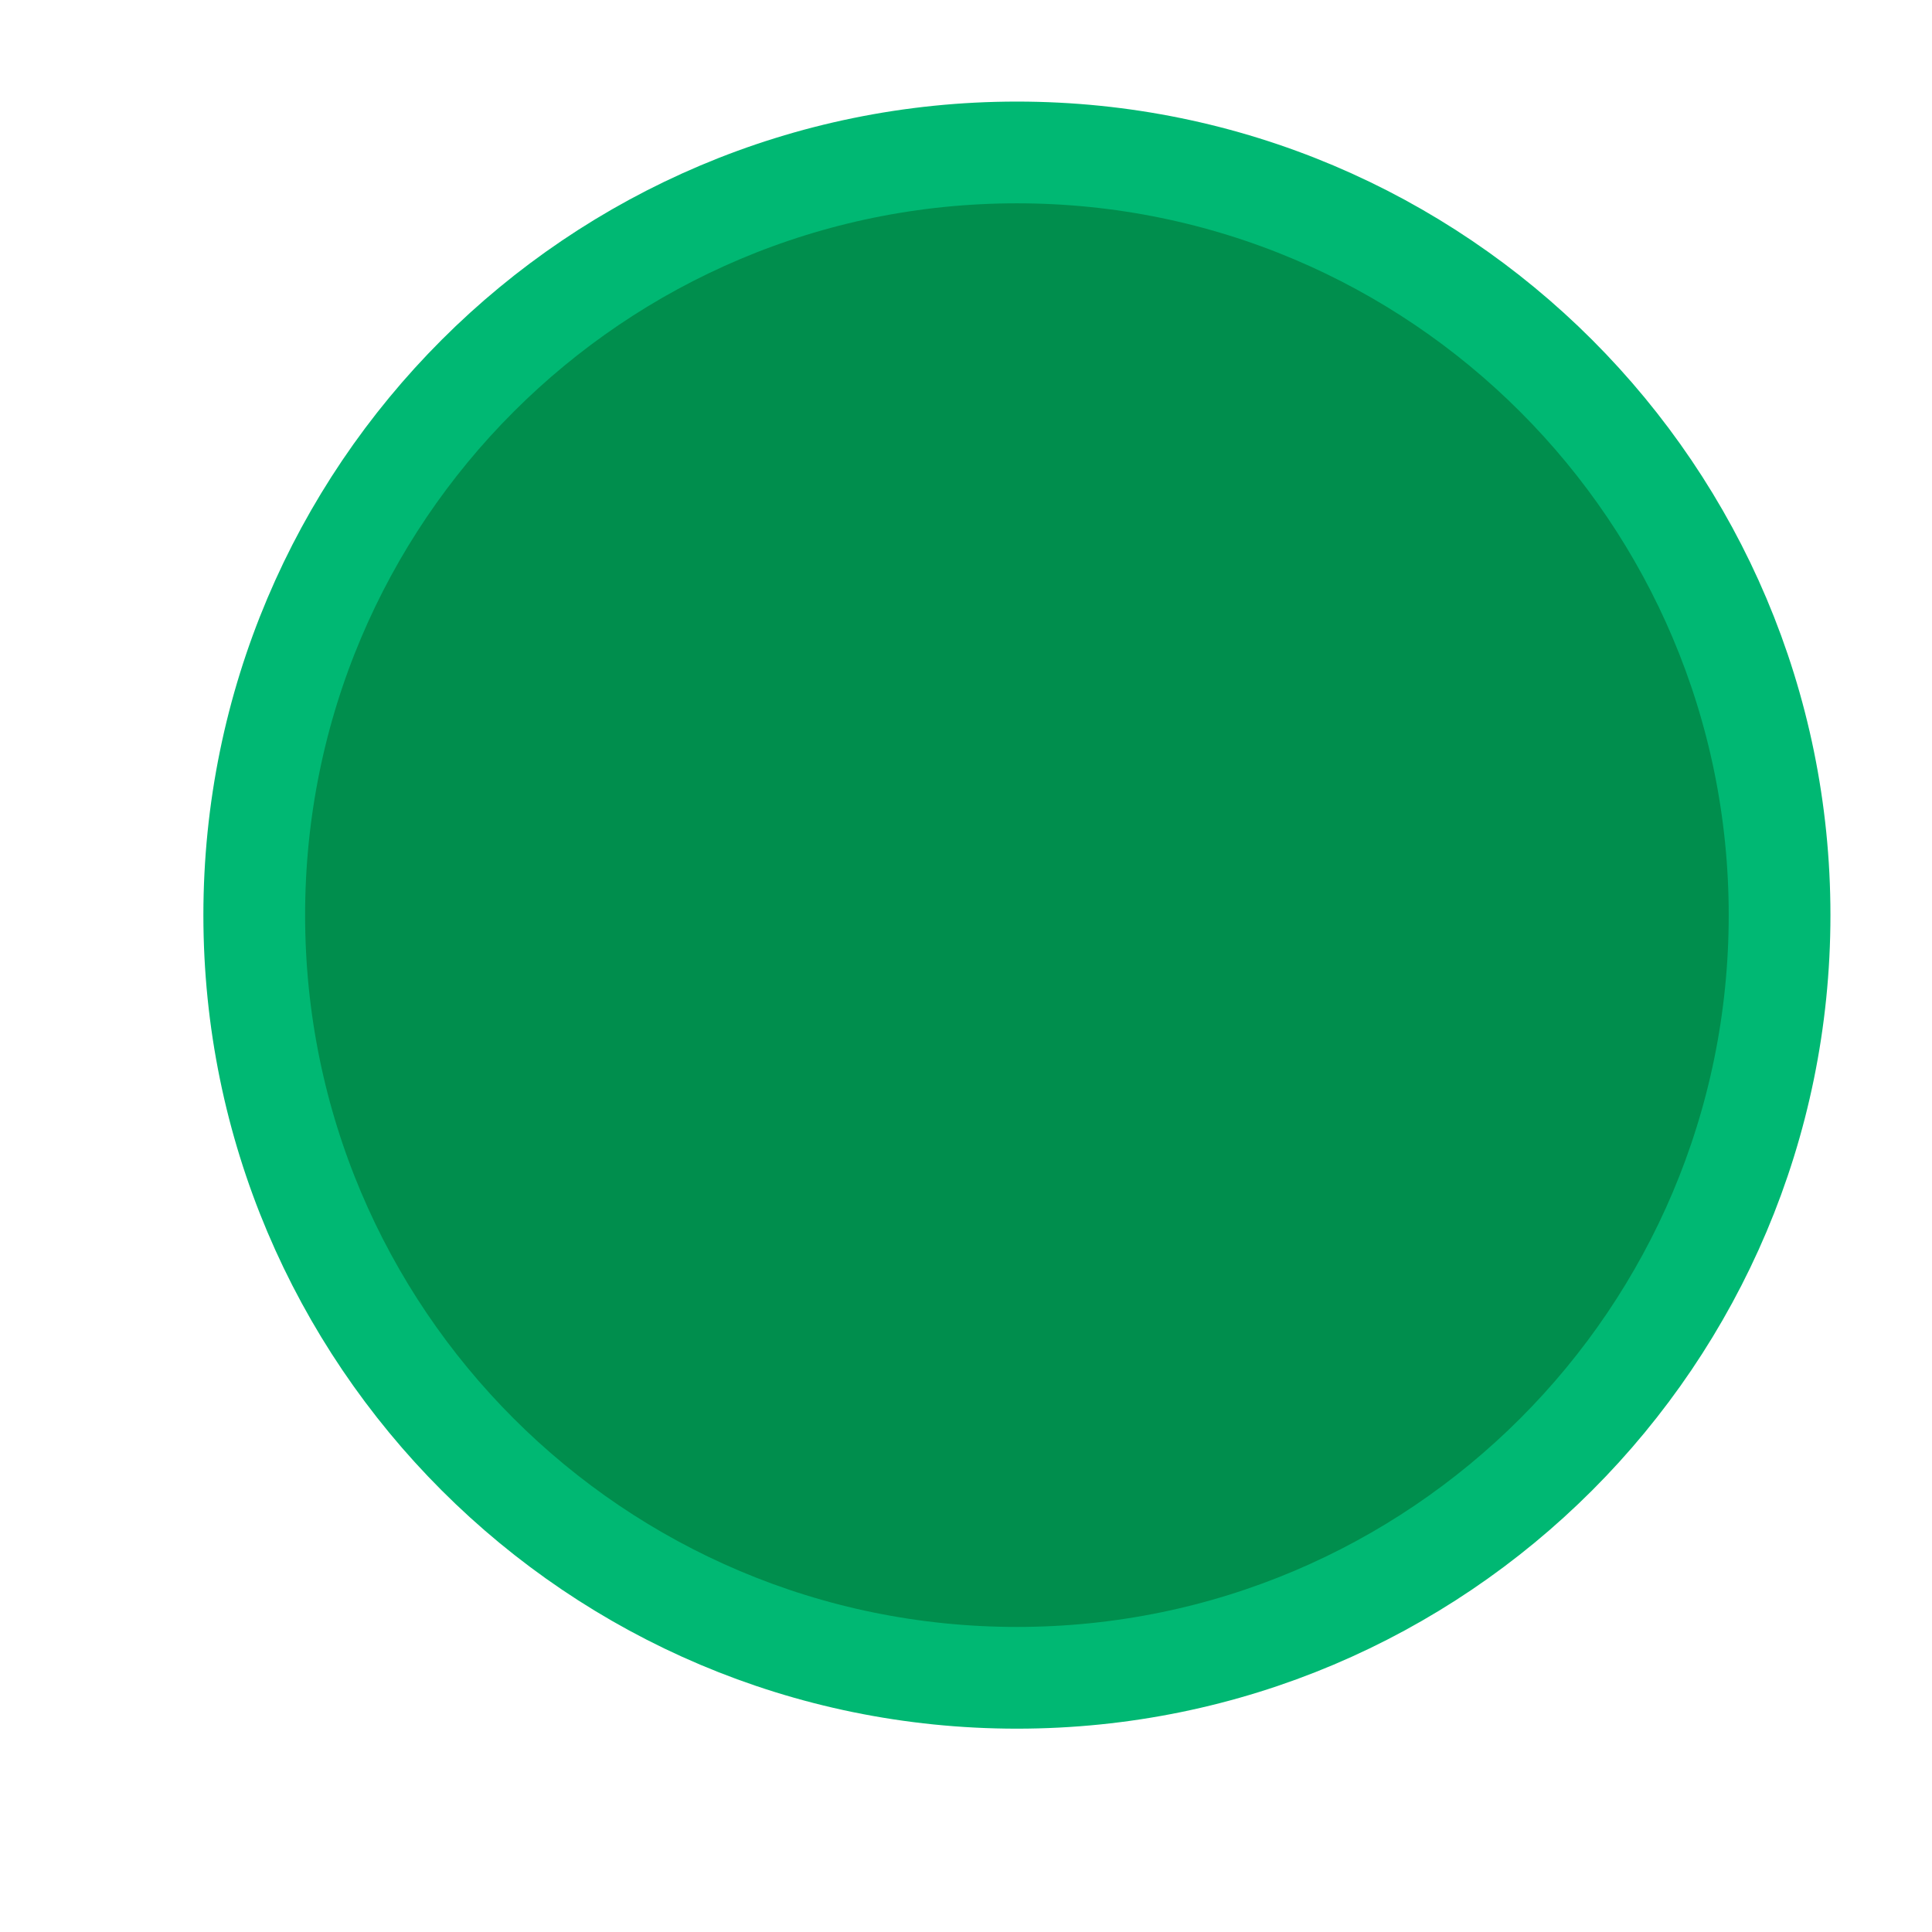
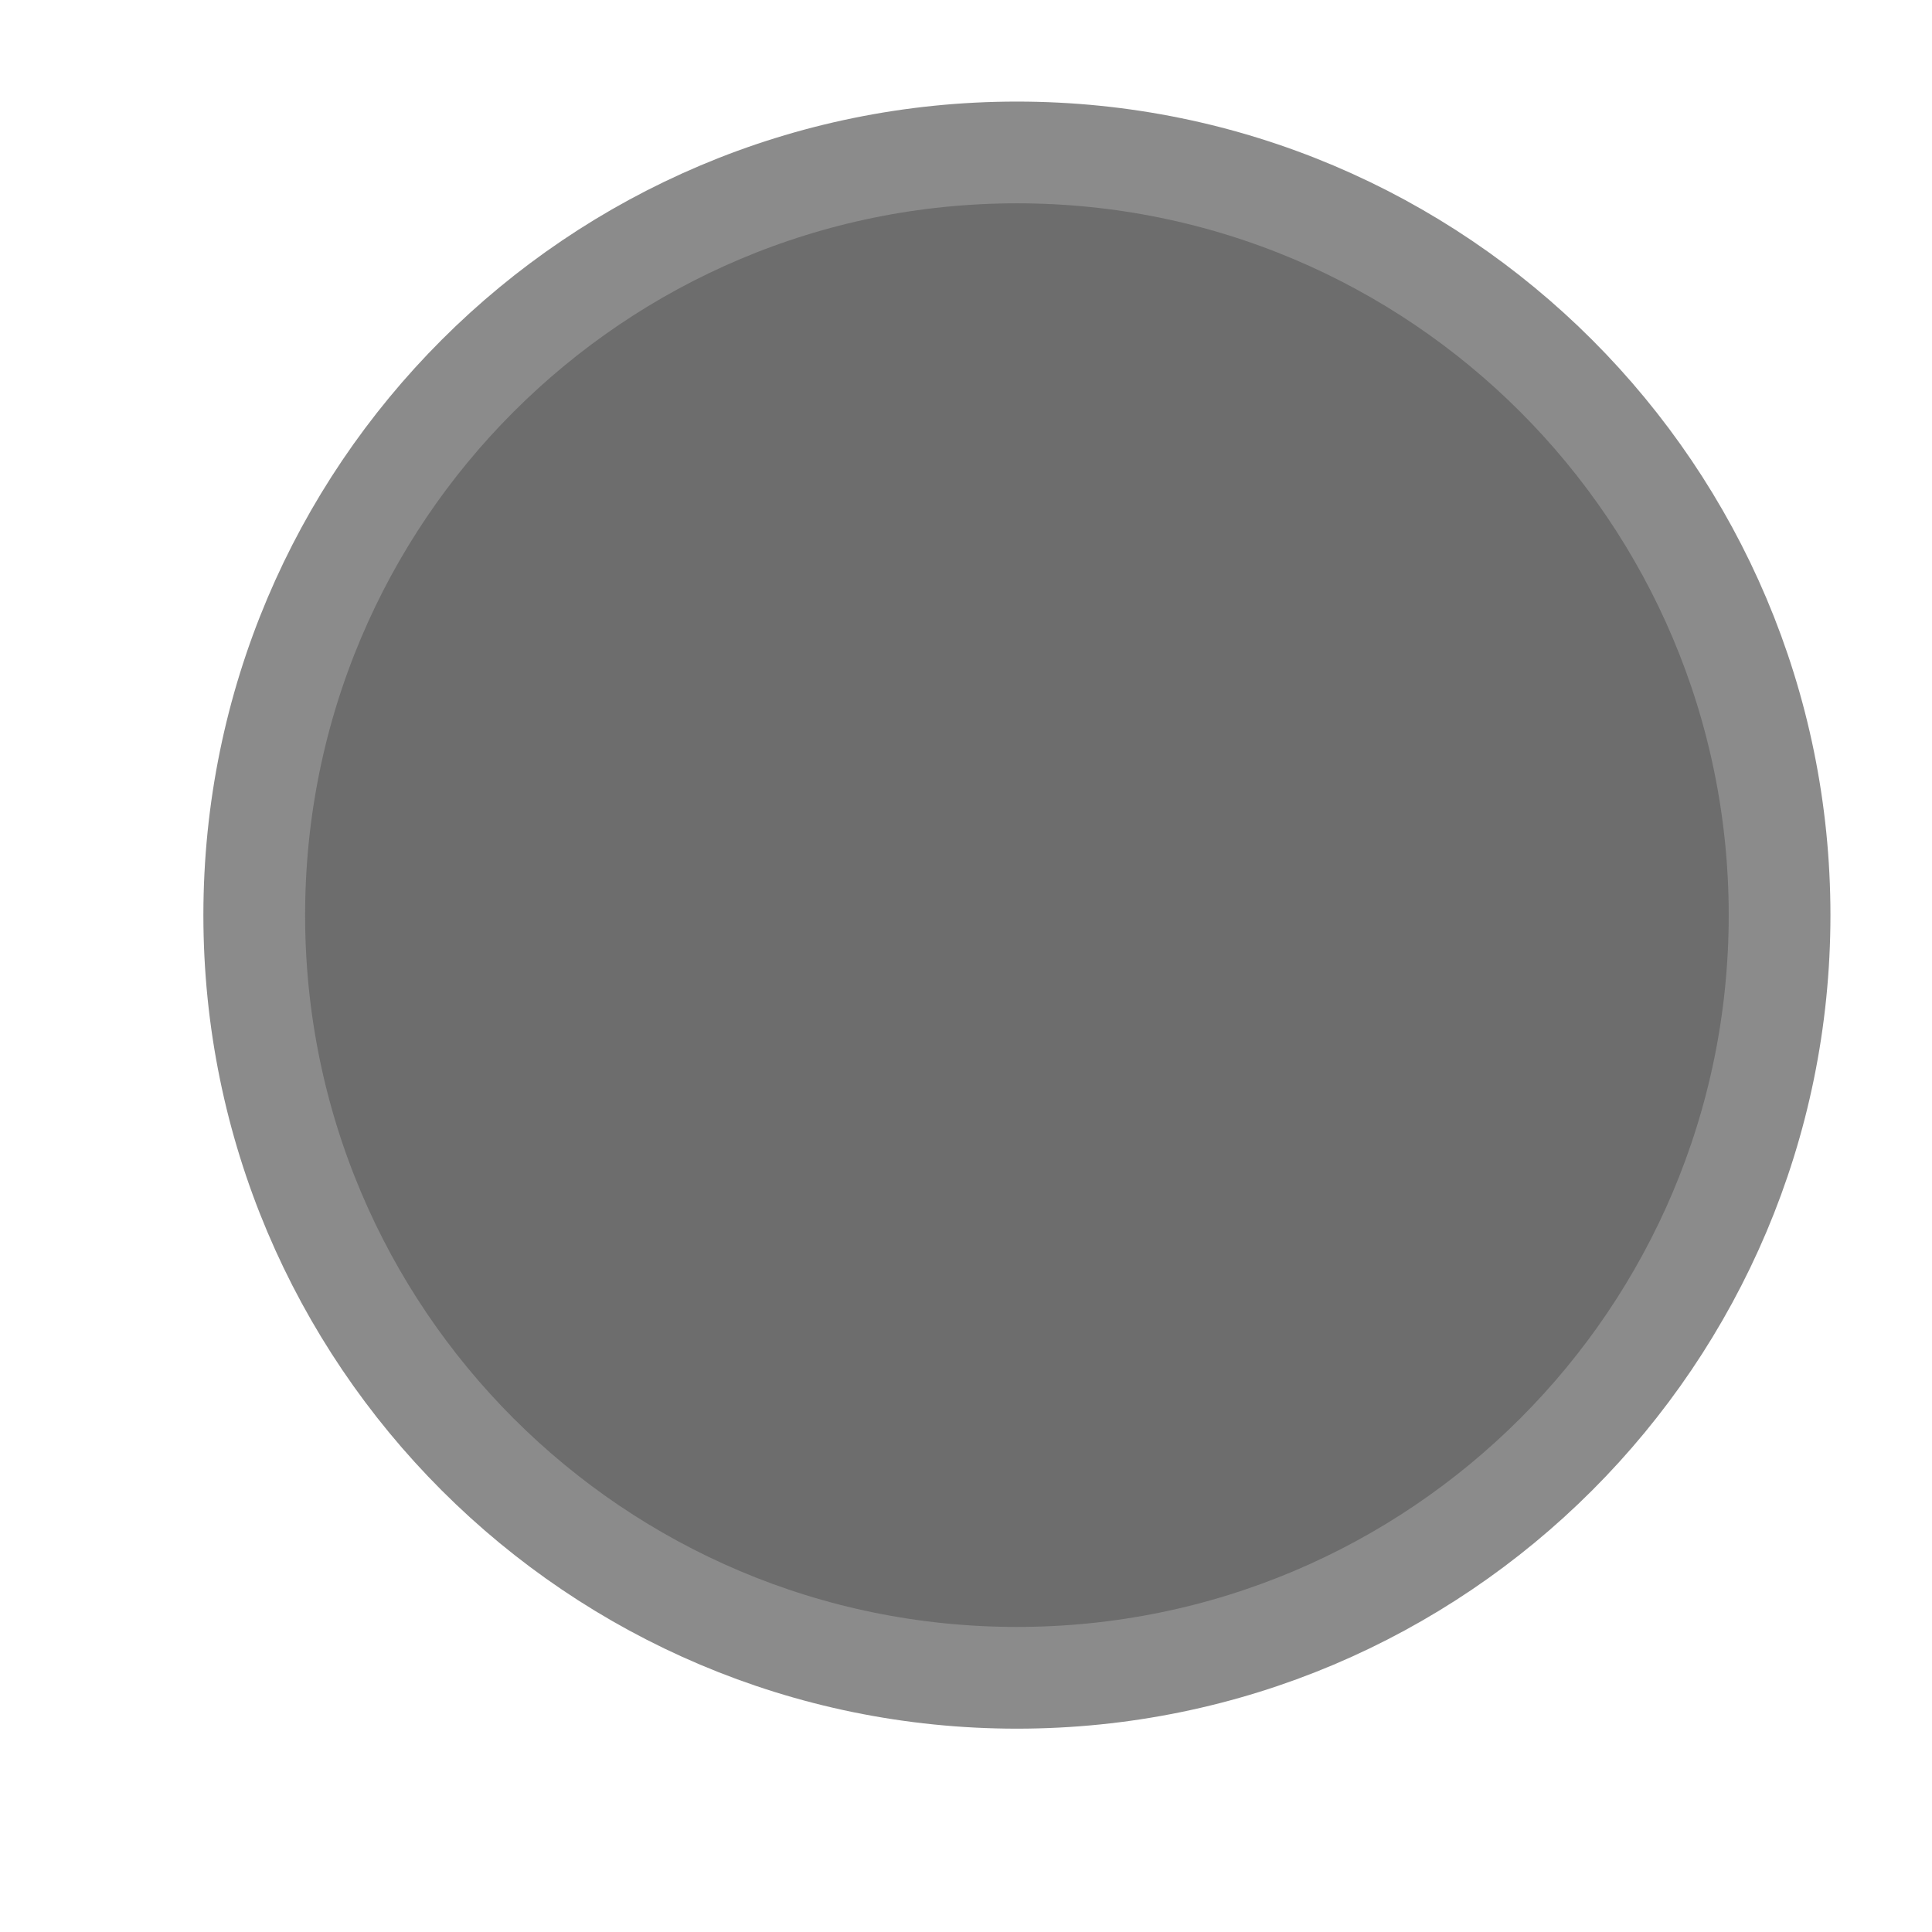
<svg xmlns="http://www.w3.org/2000/svg" width="19" height="19" viewBox="0 0 5.027 5.027" version="1.1" id="svg8">
  <defs id="defs2" />
  <g id="layer1" transform="matrix(0.8021109,0,0,0.8021264,0.5235831,-233.728)">
-     <circle style="opacity:1;fill:#008e4d;fill-opacity:1;stroke:#00b873;stroke-width:0.33;stroke-linecap:round;stroke-linejoin:miter;stroke-miterlimit:4;stroke-dasharray:none;stroke-opacity:1;paint-order:markers fill stroke" id="path815" cx="2.646" cy="294.354" r="2.474" />
+     <circle style="opacity:1;fill:#6d6d6d;fill-opacity:1;stroke:#8b8b8b;stroke-width:0.33;stroke-linecap:round;stroke-linejoin:miter;stroke-miterlimit:4;stroke-dasharray:none;stroke-opacity:1;paint-order:markers fill stroke" id="path815" cx="2.646" cy="294.354" r="2.474" />
  </g>
</svg>
